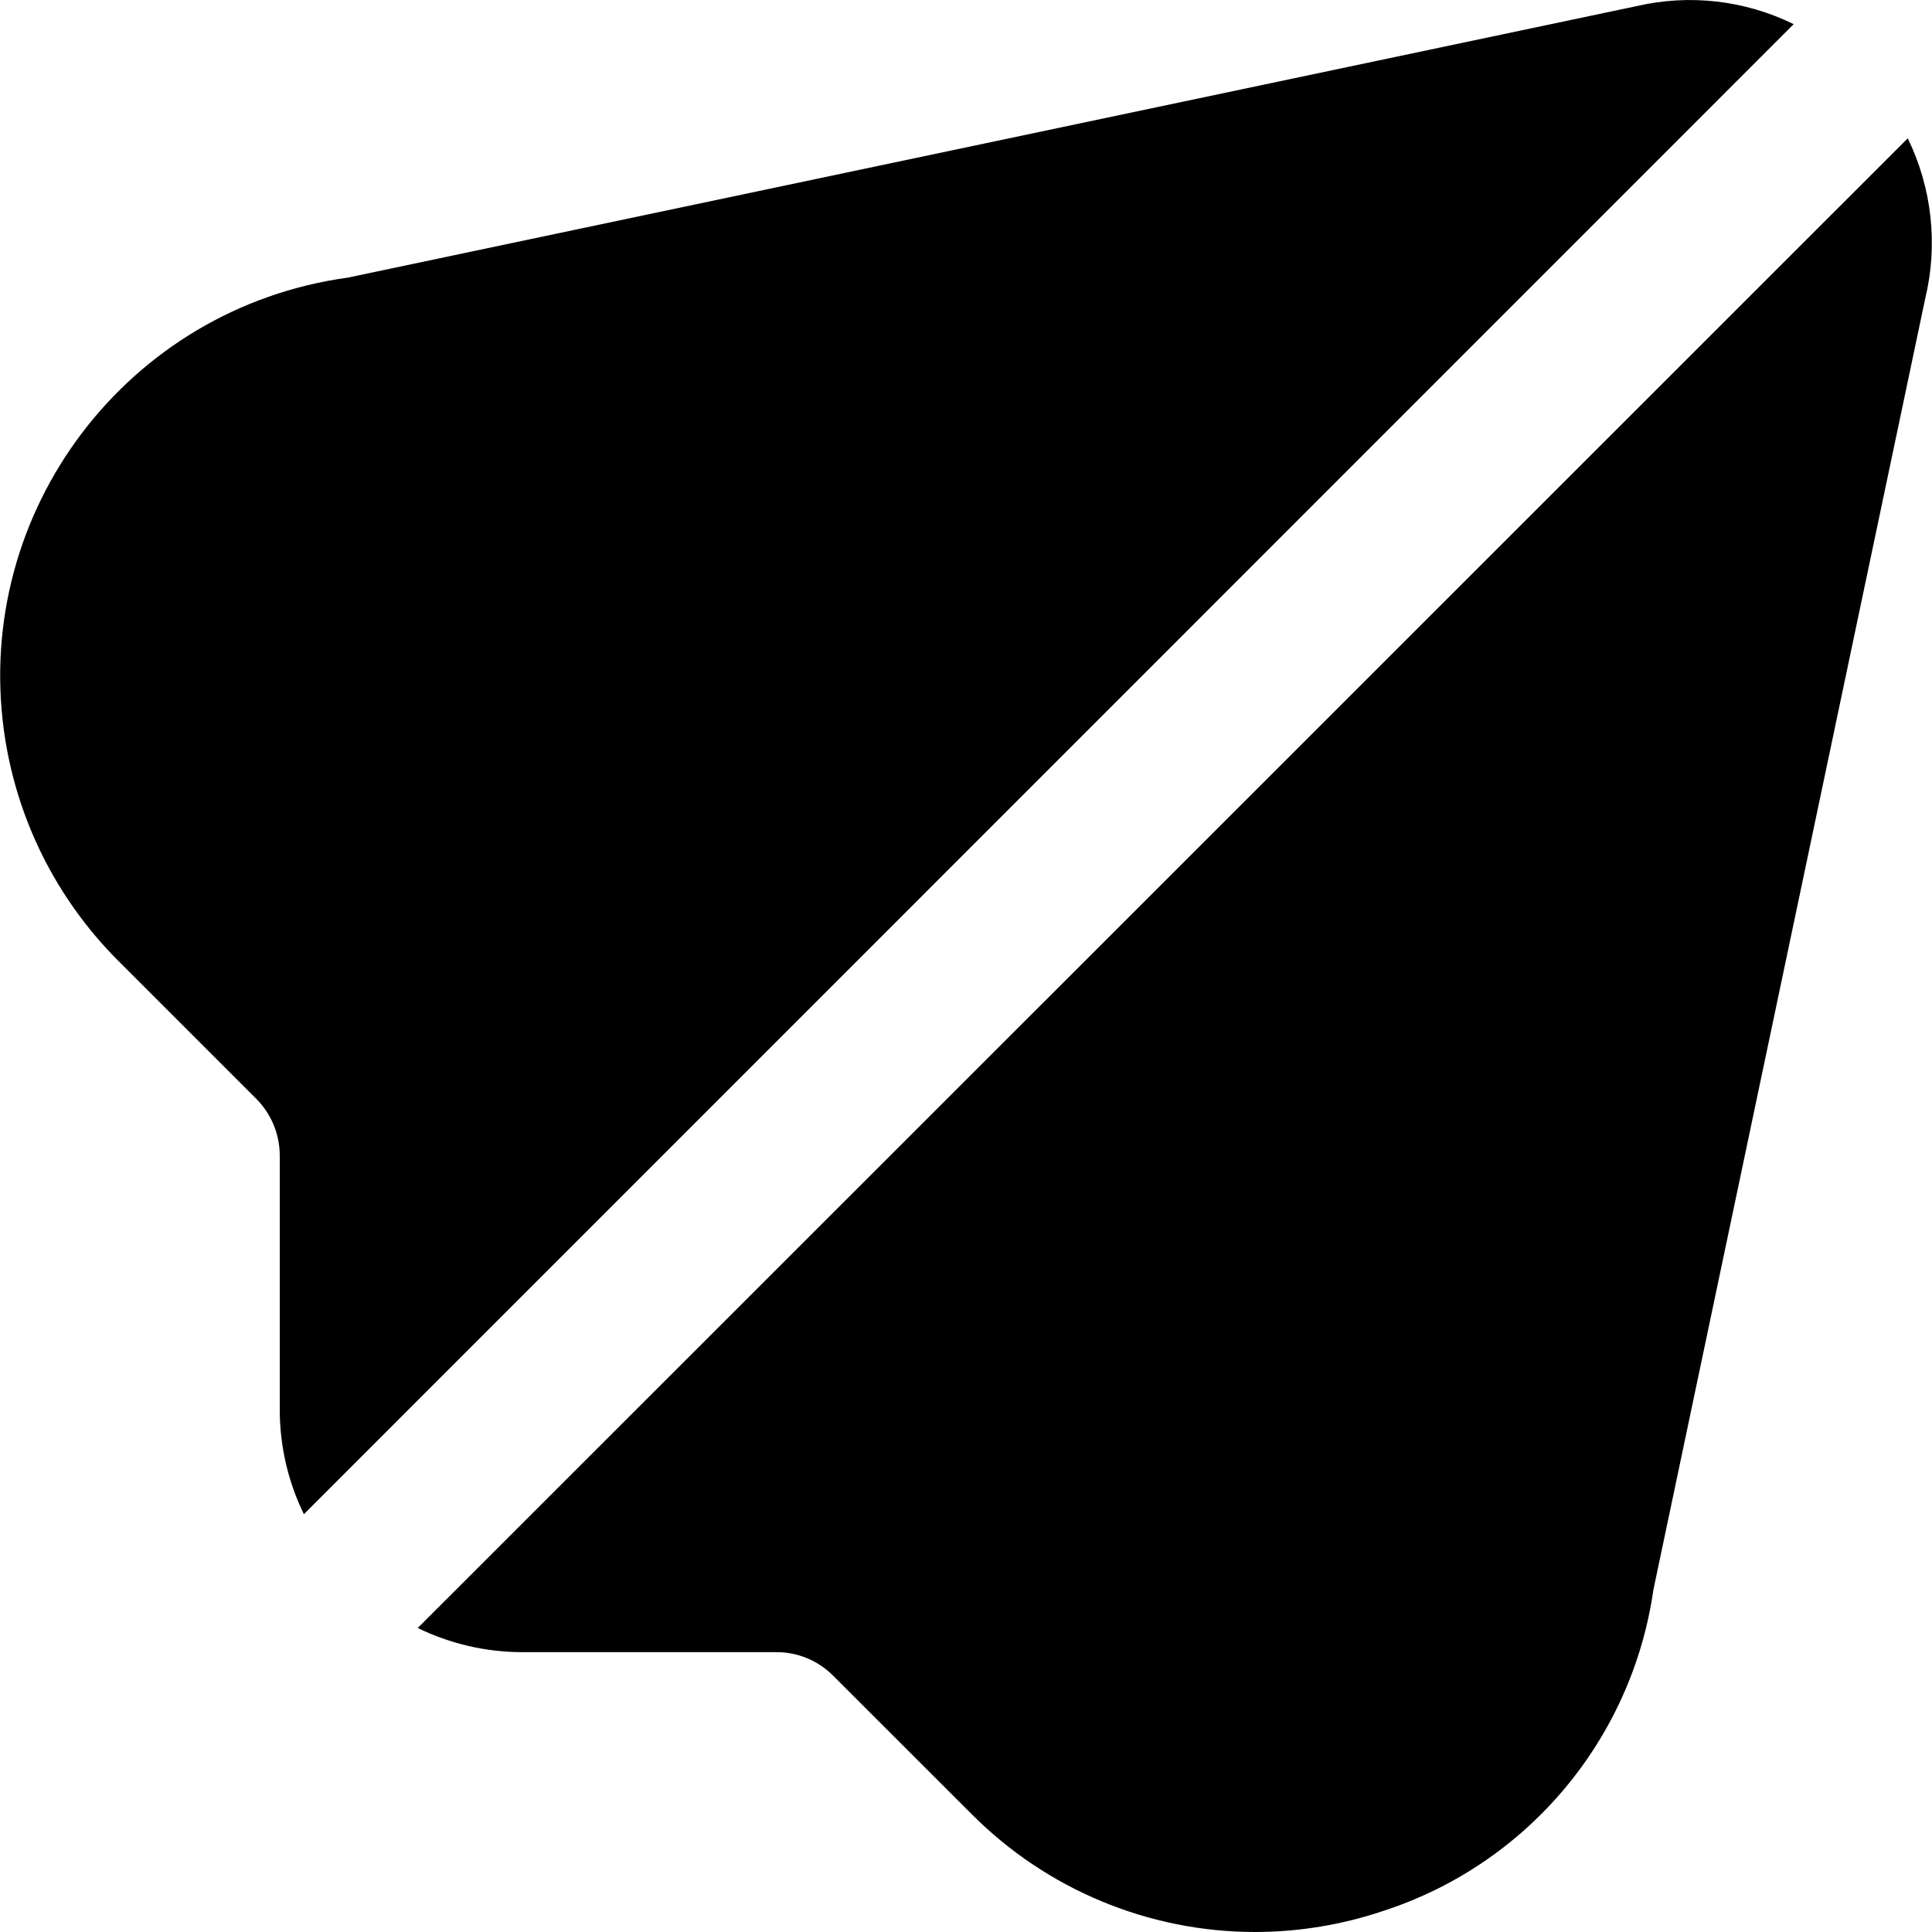
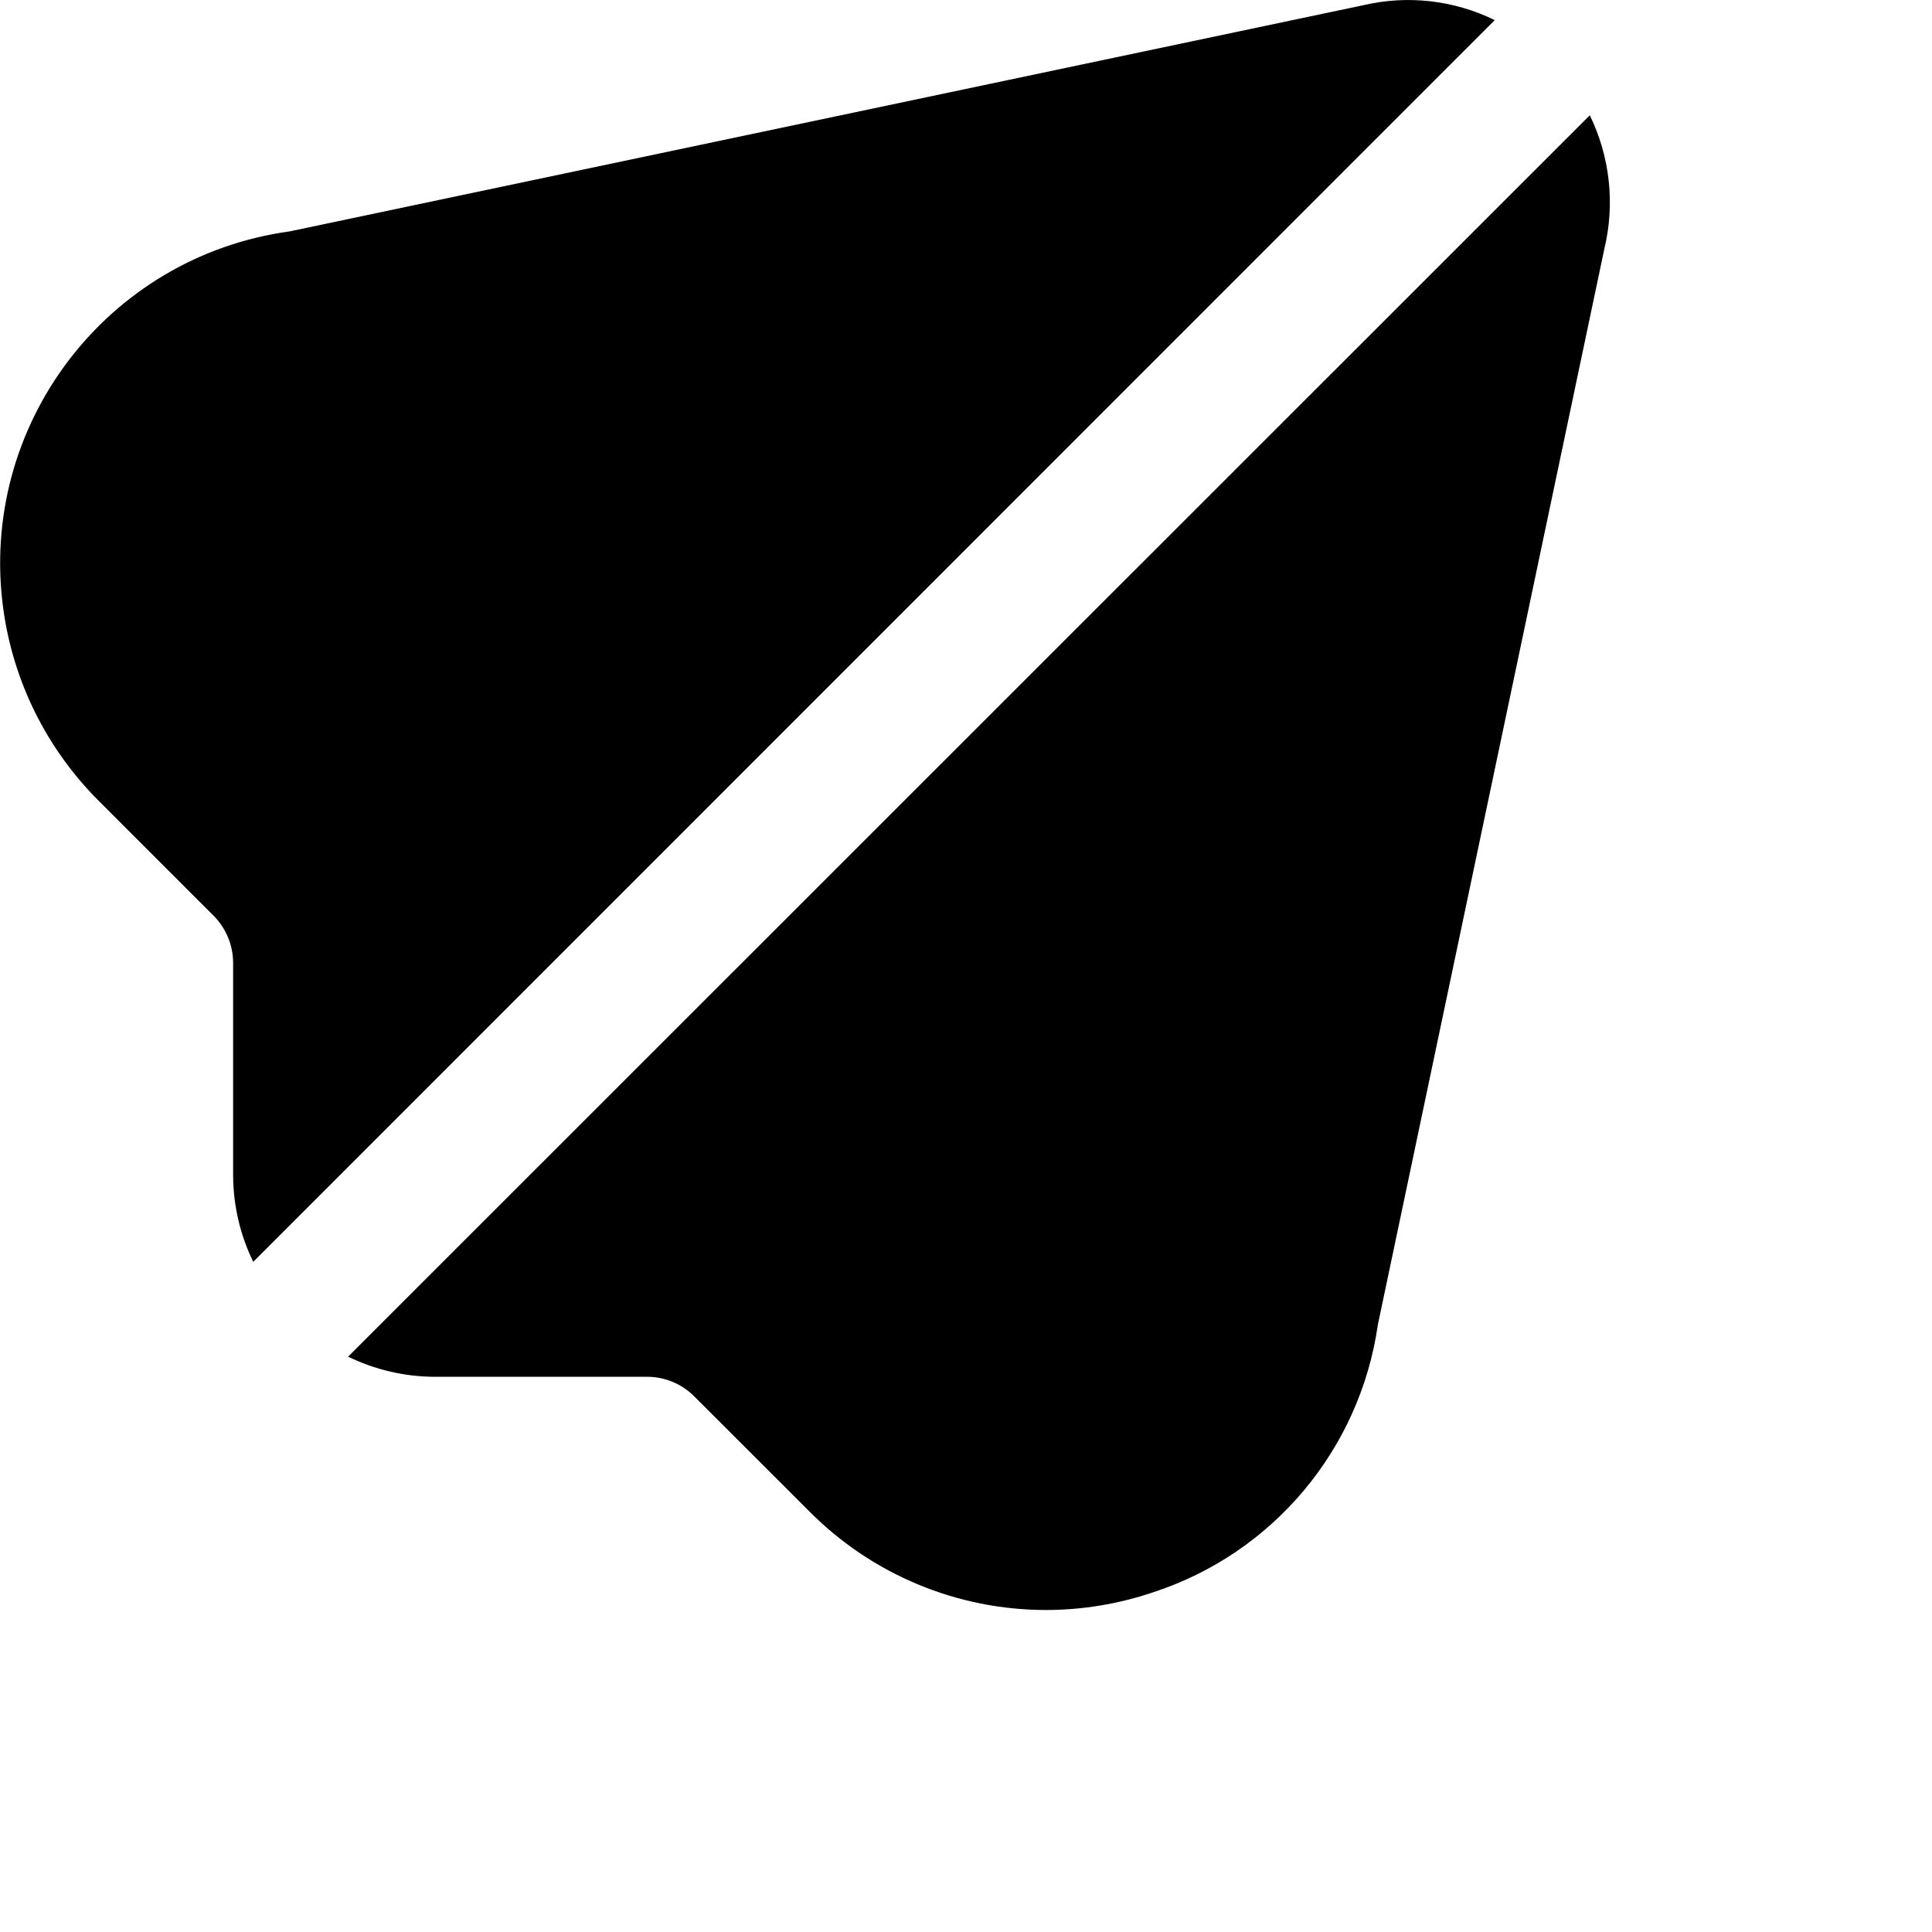
- <svg xmlns="http://www.w3.org/2000/svg" width="20" height="20" viewBox="0 0 20 20" fill="none">
+ <svg xmlns="http://www.w3.org/2000/svg" width="20" height="20" viewBox="0 0 24 24" fill="none">
  <g>
    <g>
      <path d="M19.749 1.432L4.324 16.853C4.658 17.015 5.023 17.101 5.394 17.103H8.036C8.257 17.102 8.469 17.19 8.625 17.347L10.057 18.778C10.833 19.559 11.889 19.999 12.991 20C13.445 20 13.897 19.925 14.328 19.779C15.814 19.293 16.894 18.005 17.116 16.457L19.93 3.09C20.064 2.533 20 1.947 19.749 1.432Z" fill="currentColor" />
      <path d="M16.934 0.065L3.6 2.874C1.321 3.187 -0.272 5.287 0.041 7.566C0.165 8.466 0.579 9.3 1.221 9.943L2.652 11.374C2.808 11.53 2.896 11.742 2.896 11.963V14.605C2.898 14.976 2.983 15.342 3.146 15.675L18.568 0.25C18.061 0.001 17.484 -0.064 16.934 0.065Z" fill="currentColor" />
    </g>
  </g>
</svg>
